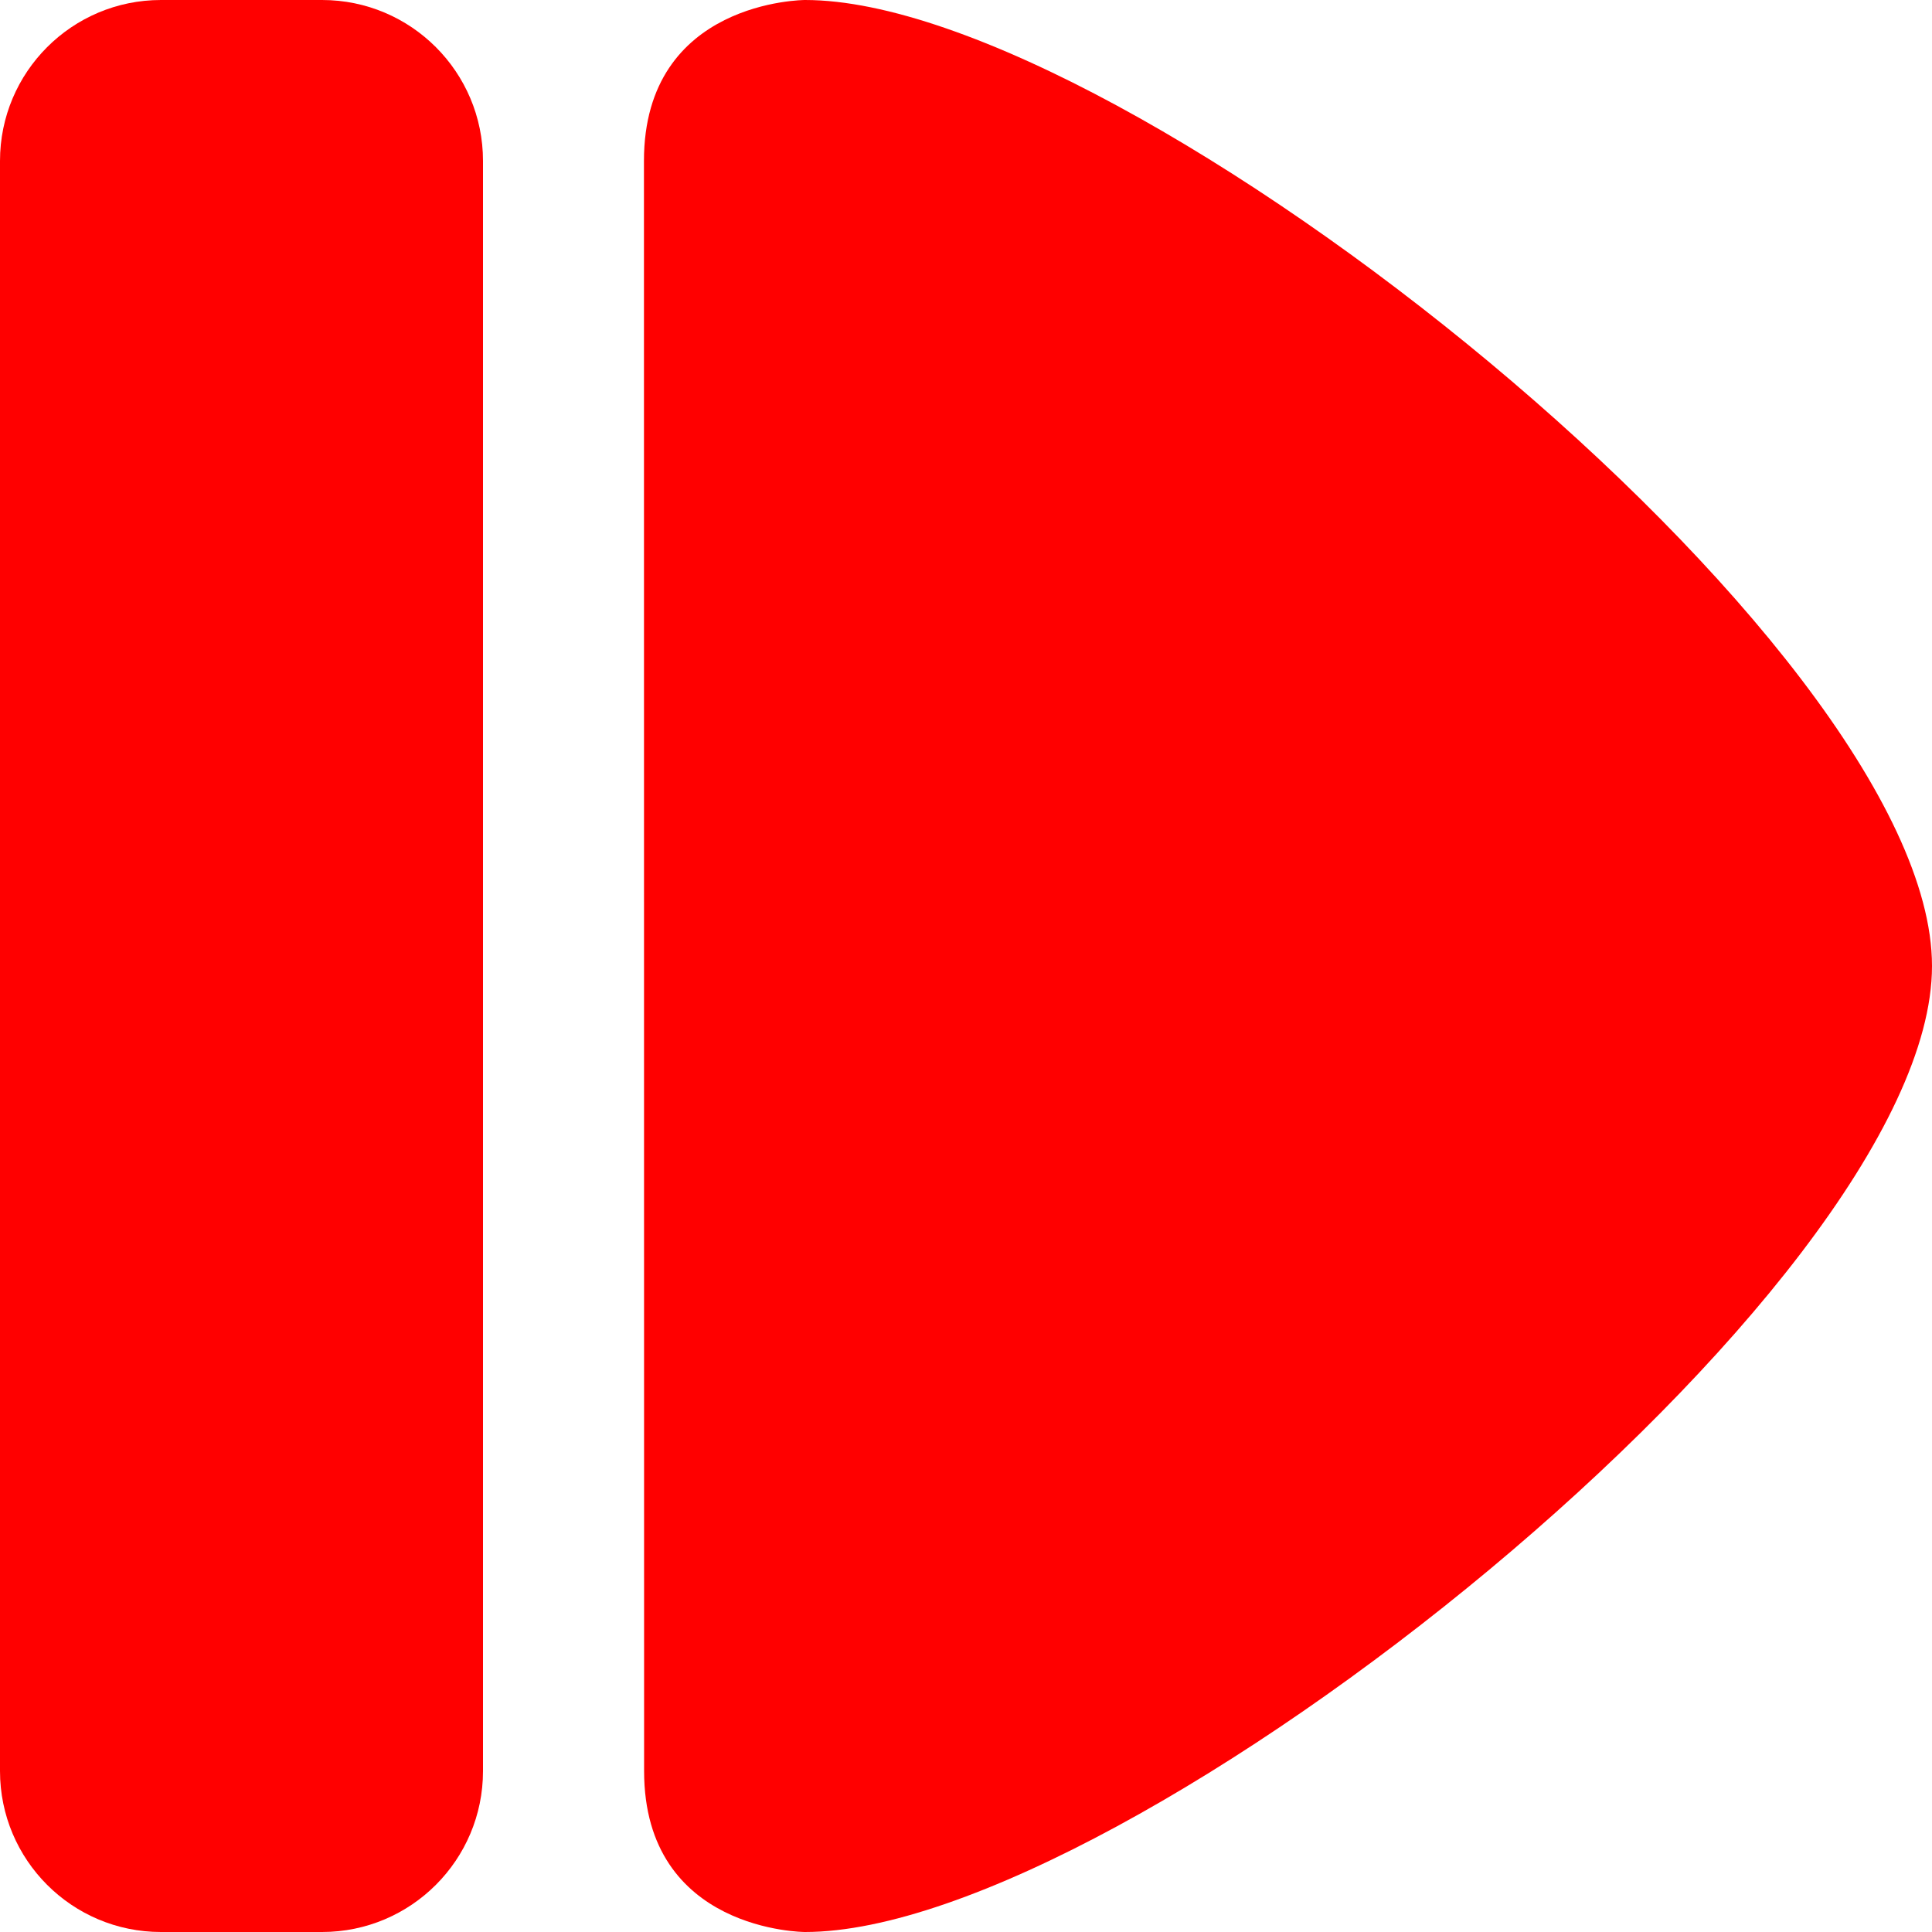
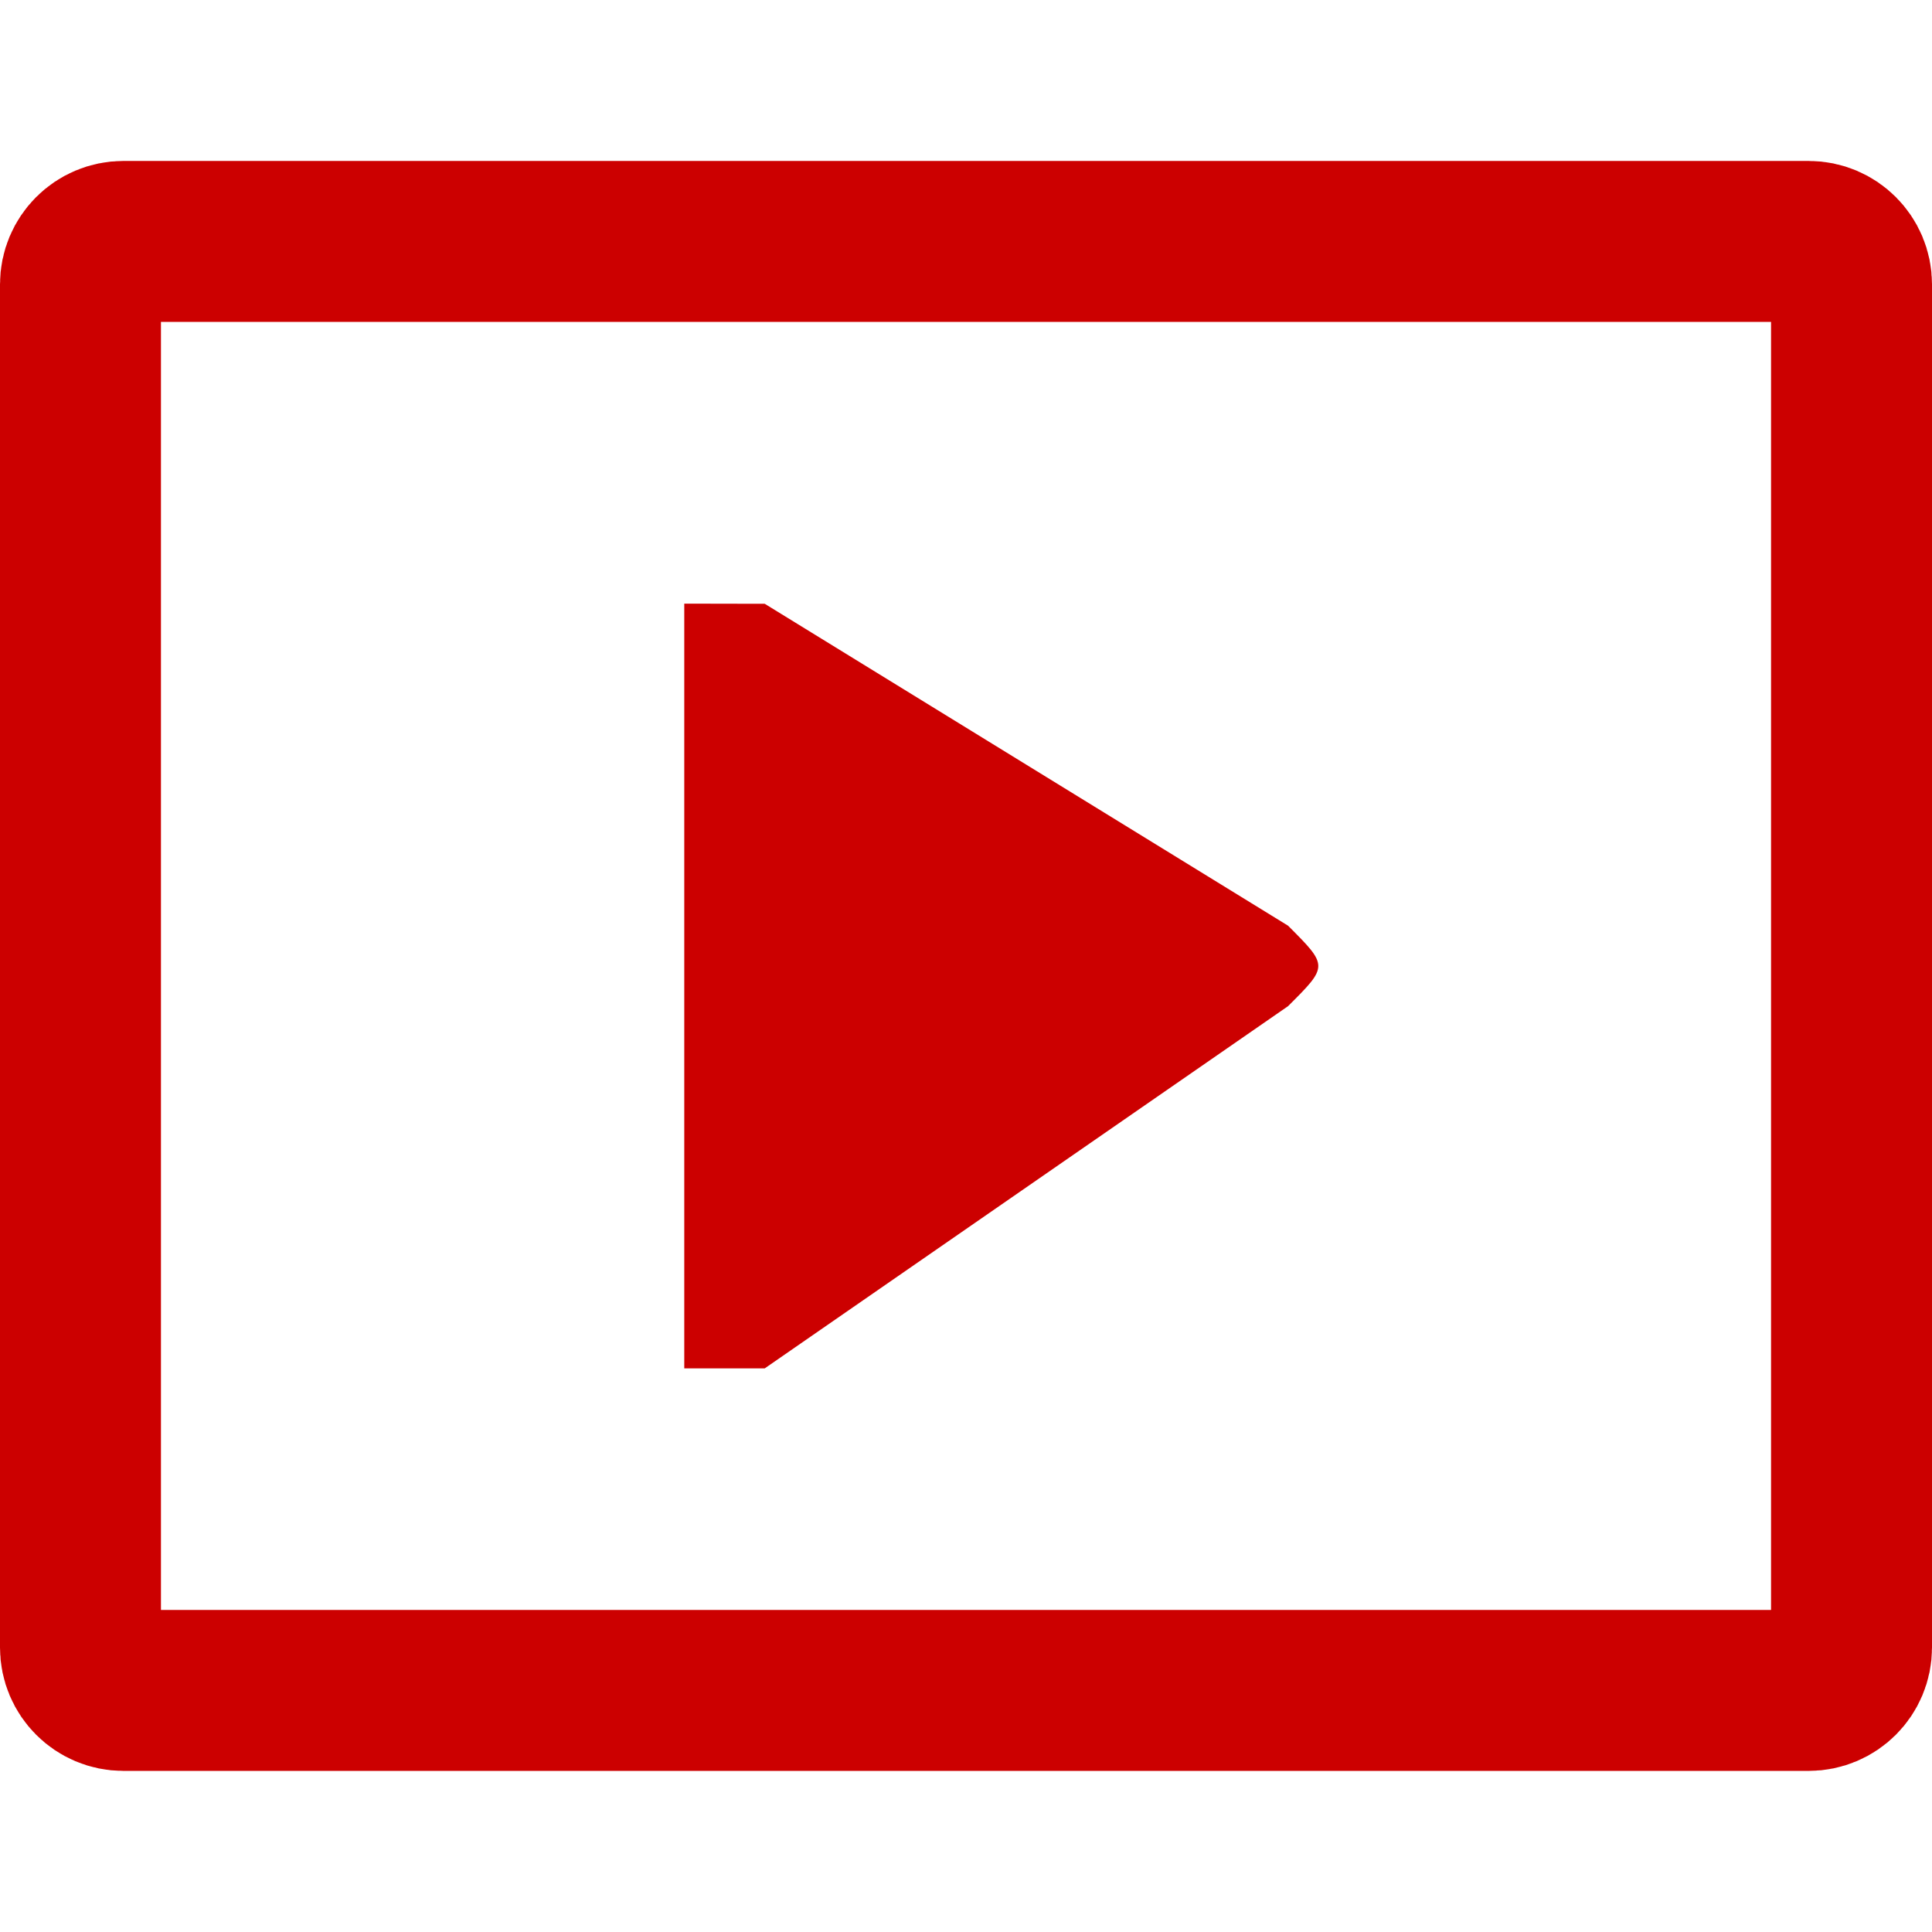
<svg xmlns="http://www.w3.org/2000/svg" width="48" height="48" viewBox="0 0 12.7 12.7" version="1.1" id="svg5">
  <defs id="defs2" />
  <g id="layer1">
-     <rect style="fill:#ff0000;stroke-width:2.117" id="rect991" width="3.175" height="12.7" x="0" y="0" ry="1.058" />
-     <path style="fill:#ff0000;stroke-width:2.117" d="M 4.233,1.058 C 4.233,0 5.292,0 5.292,0 c 2.117,0 7.408,4.233 7.408,6.35 0,2.117 -5.292,6.35 -7.408,6.35 0,0 -1.058,0 -1.058,-1.058 z" id="path1047" />
+     <path style="fill:#cc0000;stroke-width:1.587;stroke-dashoffset:45.354" d="M 5.027,3.969 8.467,6.085 c 0.265,0.265 0.265,0.265 0,0.529 l -3.44,2.381 -0.529,0 0,-5.027 z" id="path2343" />
+     <rect style="fill:none;stroke:#cc0000;stroke-width:1.058;stroke-dasharray:none;stroke-dashoffset:45.354;stroke-opacity:1" id="rect2397" width="11.642" height="9.525" x="0.529" y="1.587" ry="0.282" />
  </g>
</svg>
